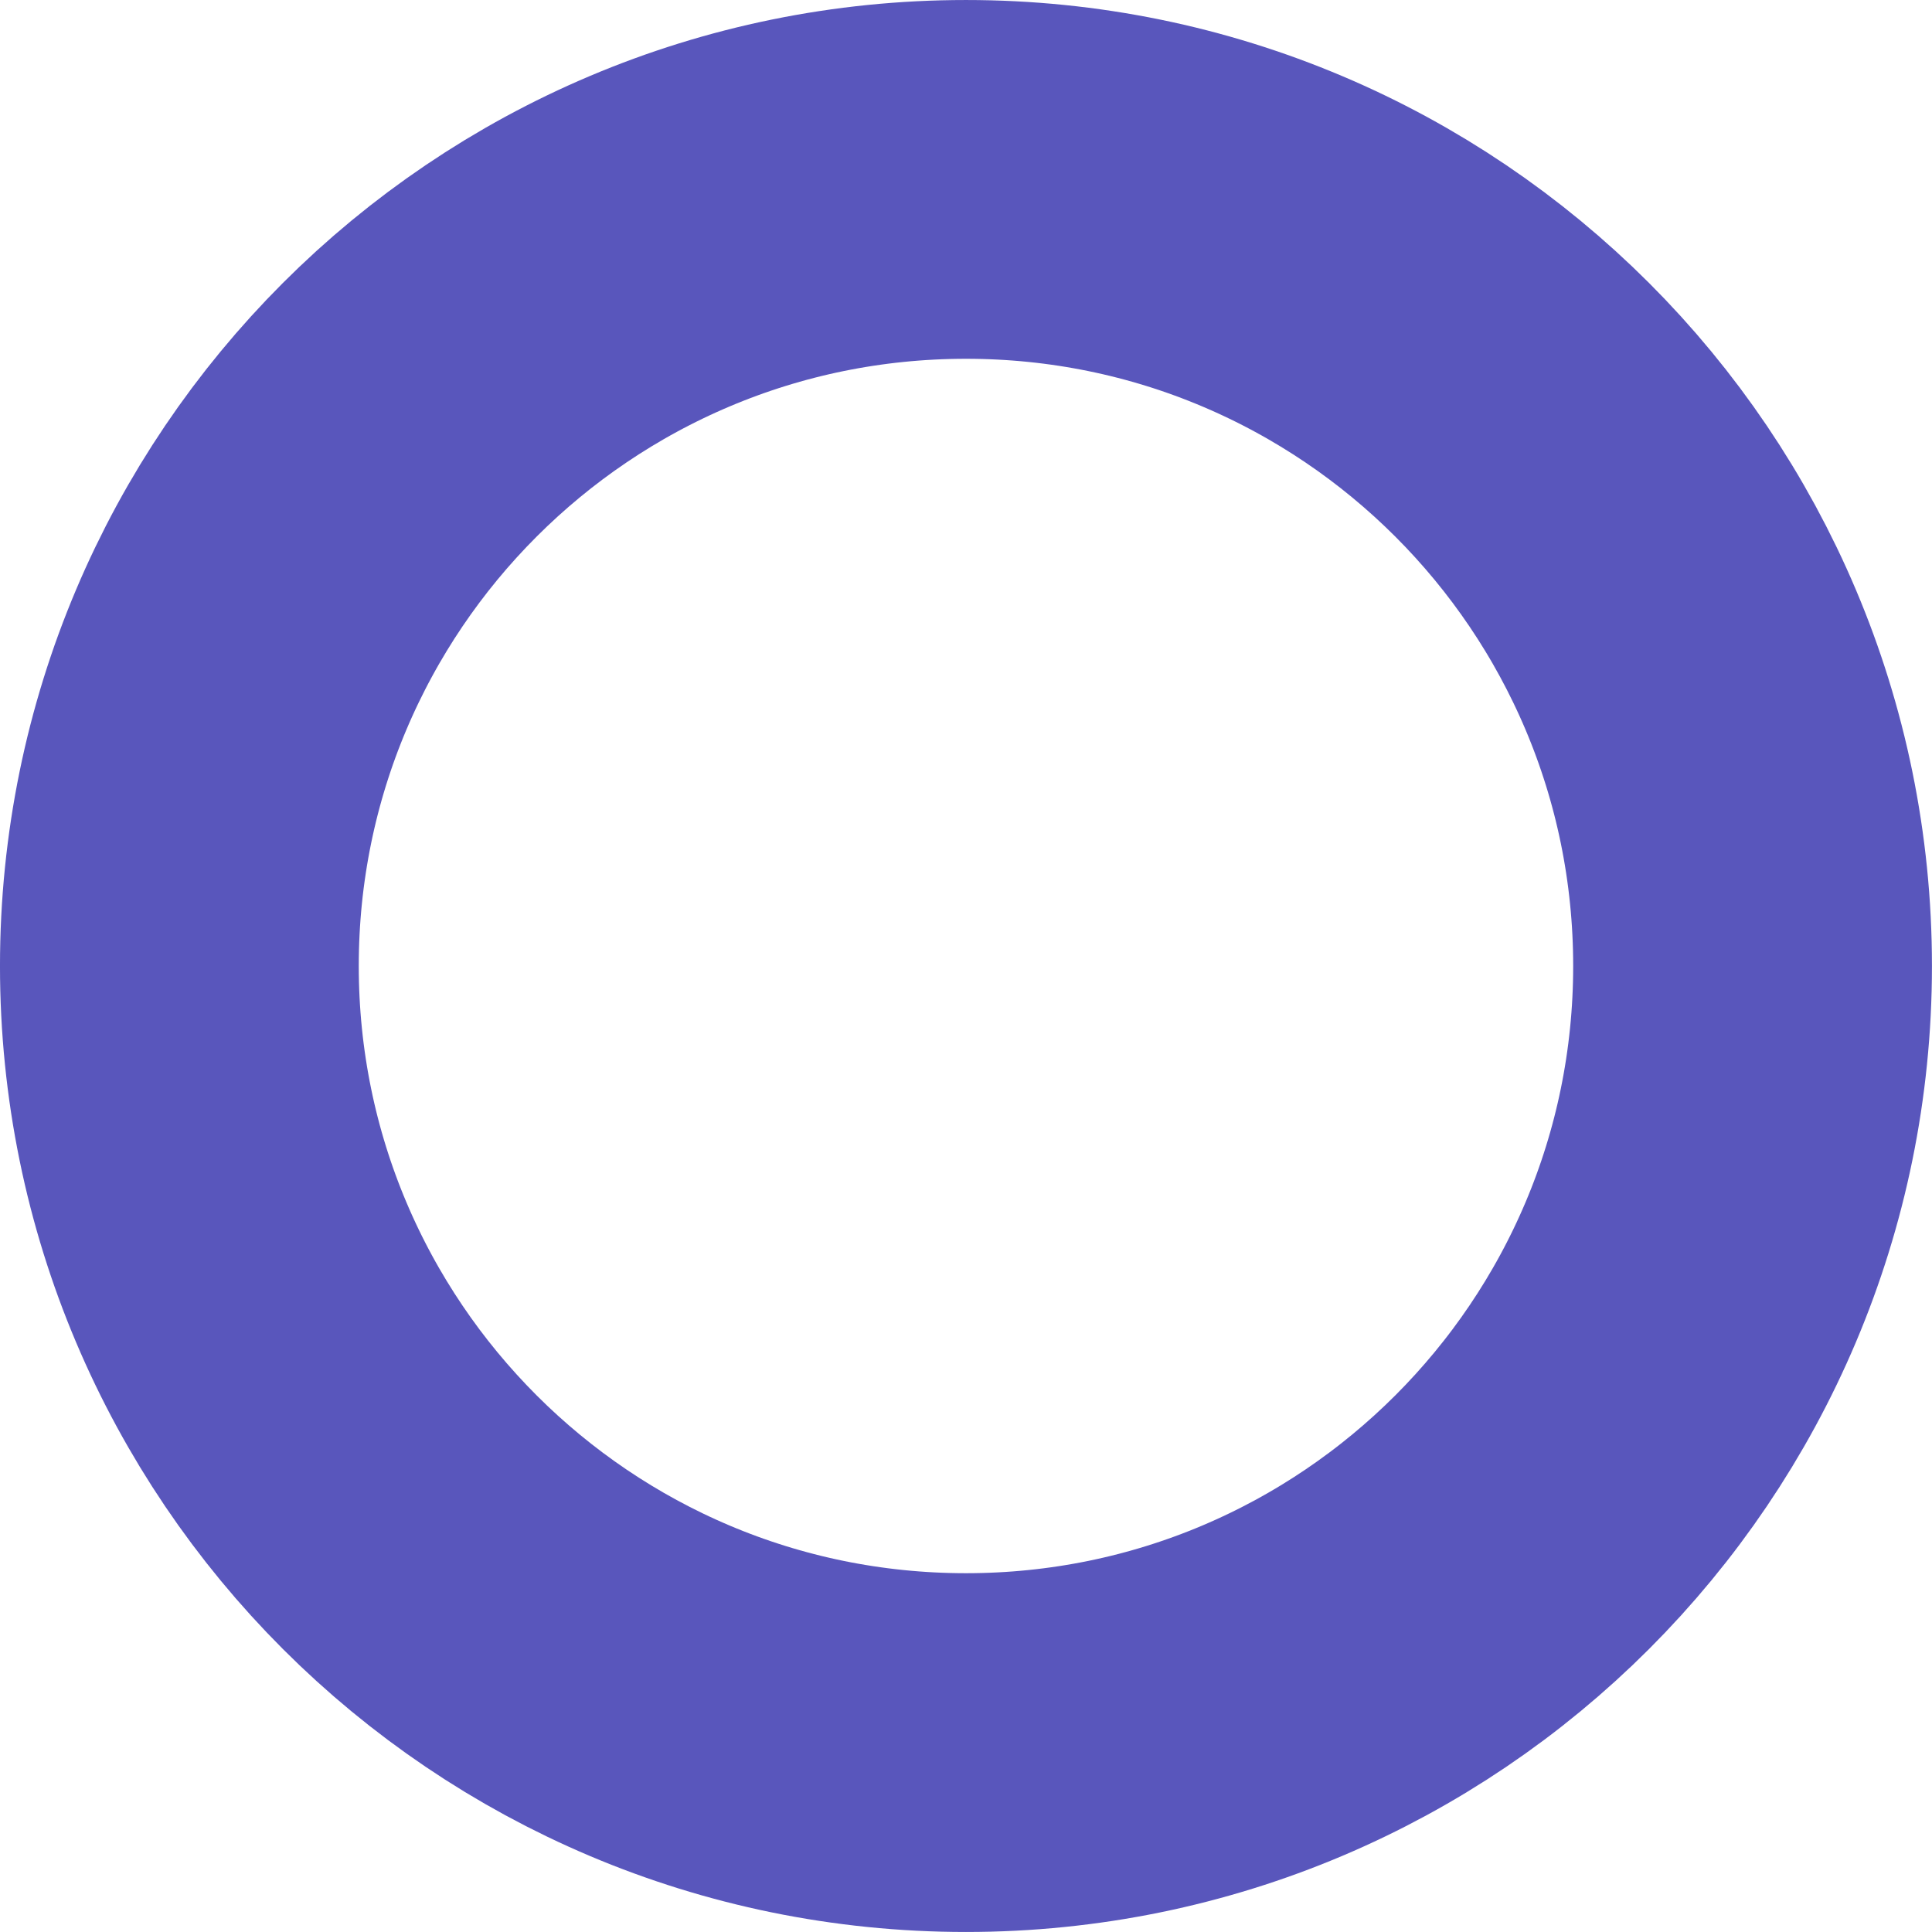
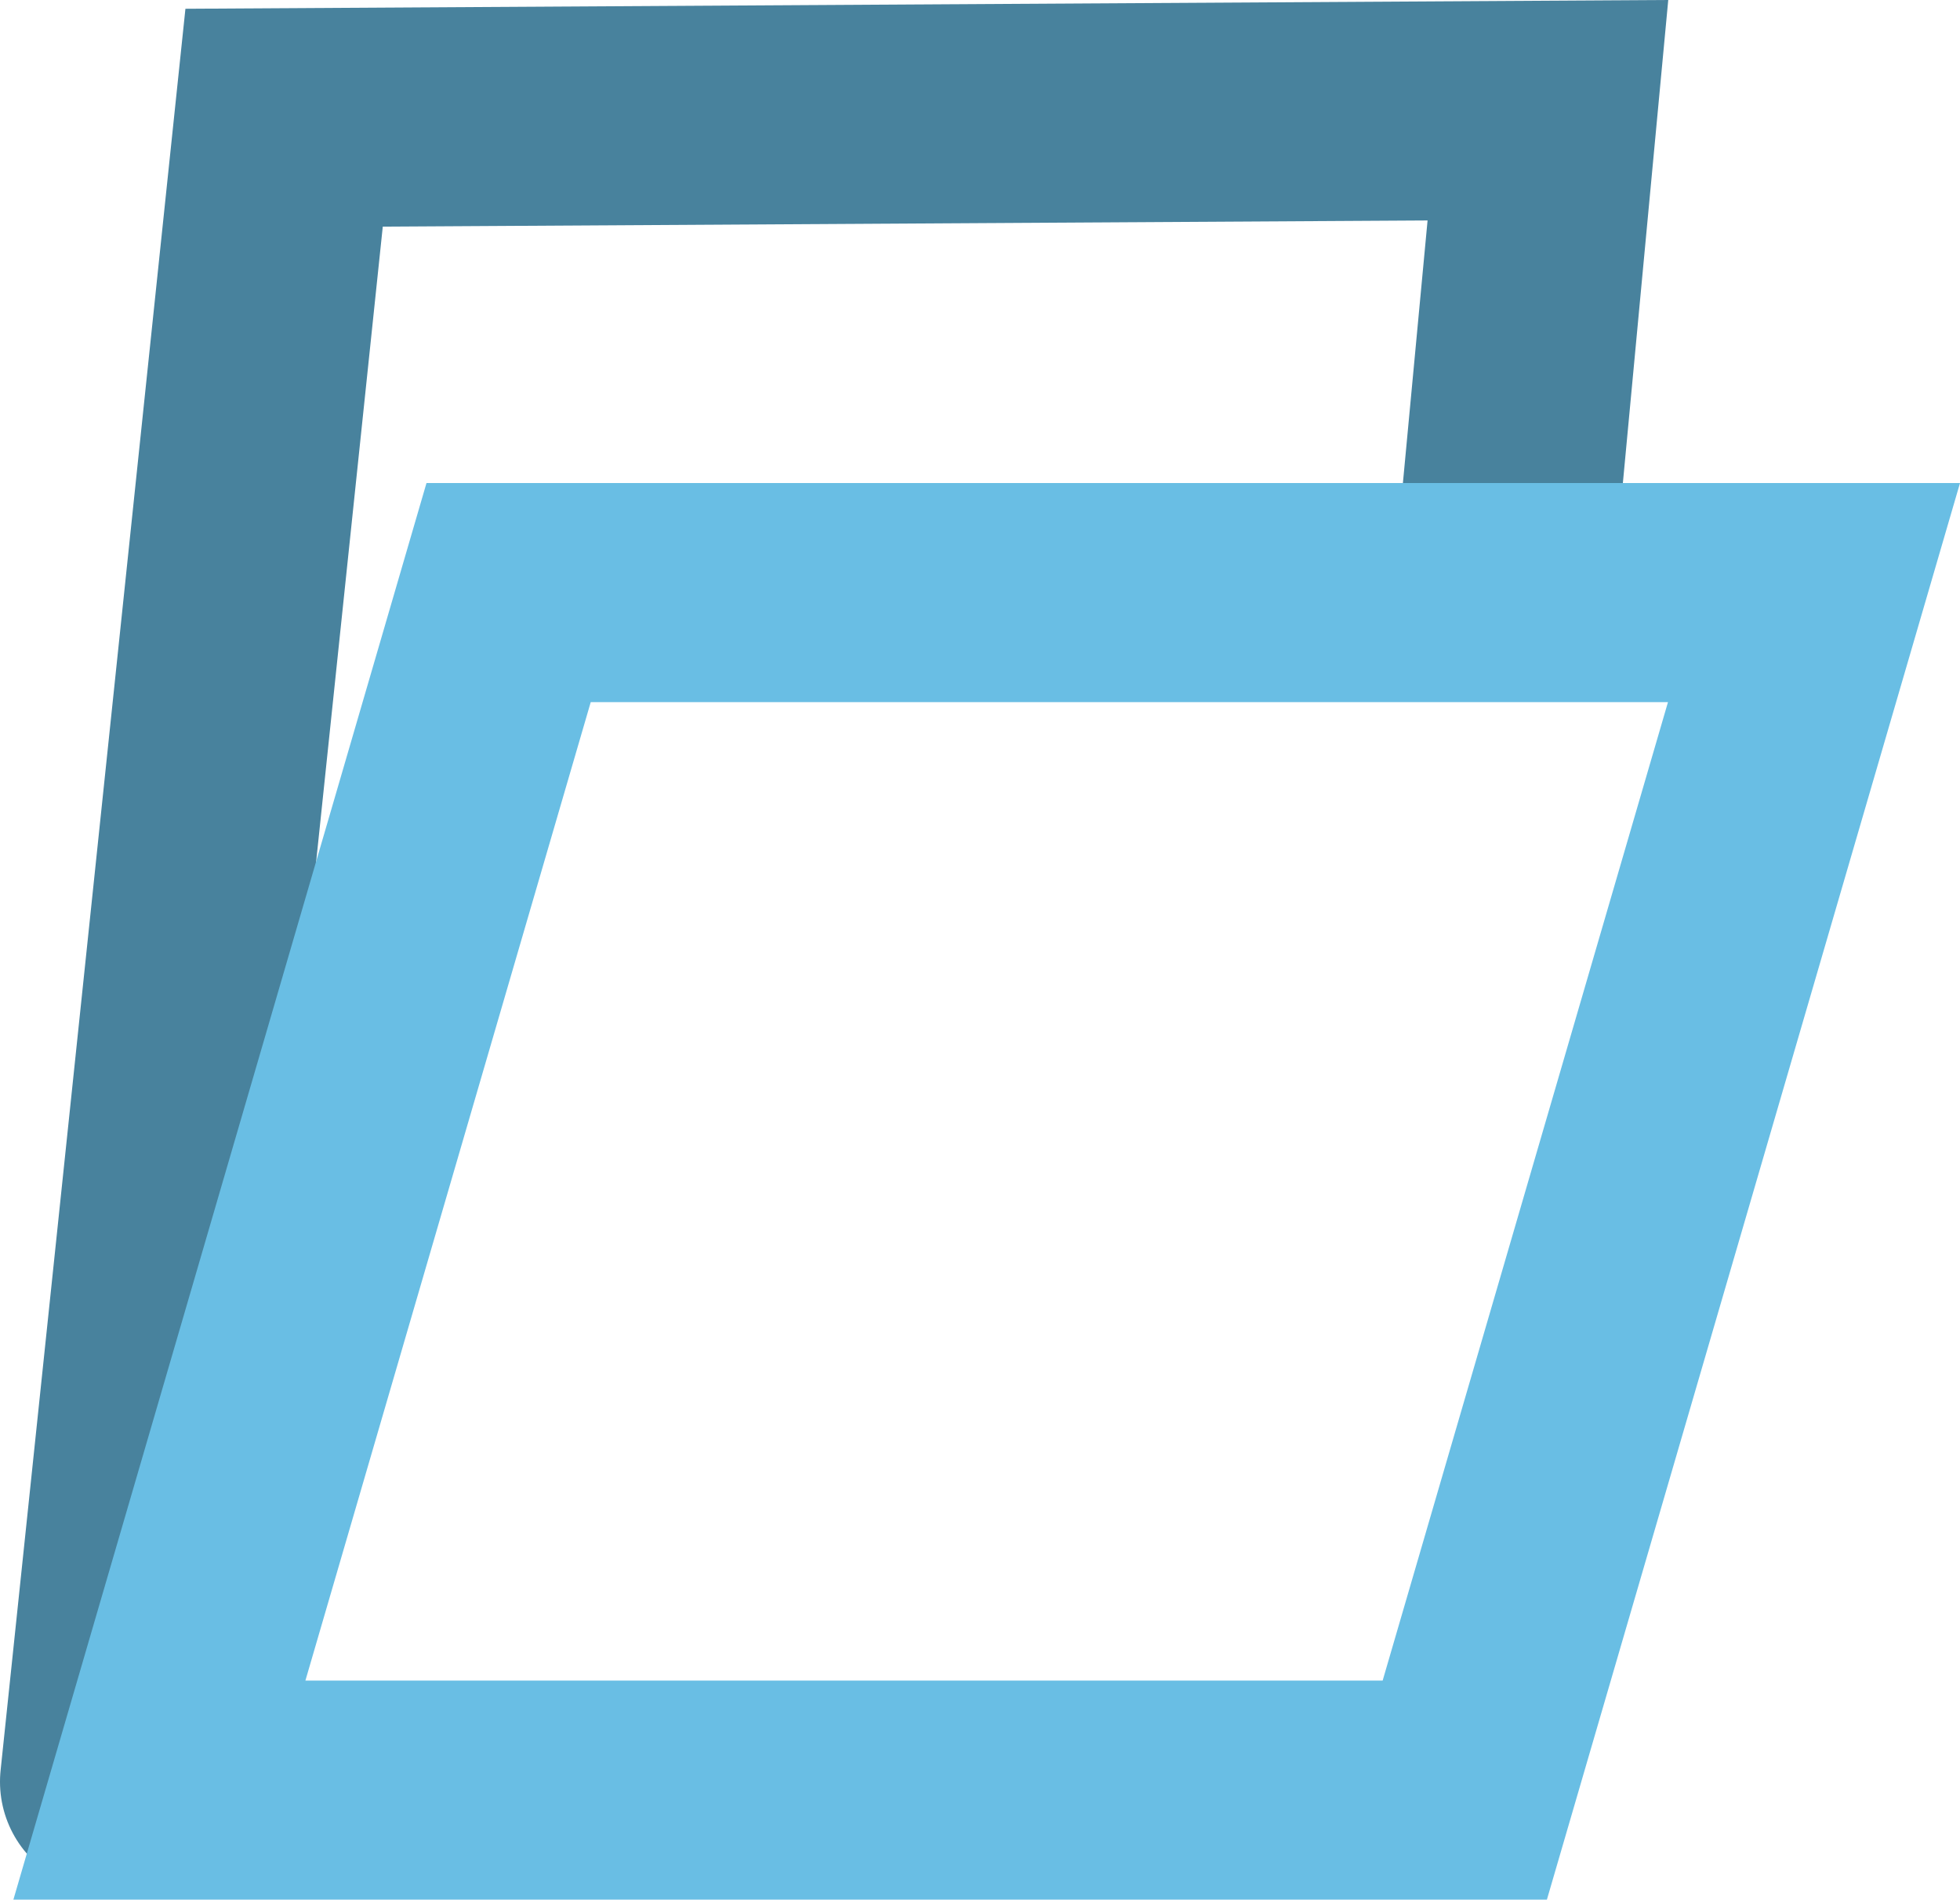
- <svg xmlns="http://www.w3.org/2000/svg" version="1.1" width="59.235" height="59.235" viewBox="0,0,59.235,59.235">
-   <g transform="translate(-210.5364,-150.3827)">
-     <g fill="none" stroke="#5956bc" stroke-width="11" stroke-miterlimit="10">
-       <path d="M216.036,180c0,-13.32 10.798,-24.117 24.117,-24.117c13.32,0 24.117,10.798 24.117,24.117c0,13.32 -10.798,24.117 -24.117,24.117c-13.32,0 -24.117,-10.798 -24.117,-24.117z" />
+ <svg xmlns="http://www.w3.org/2000/svg" version="1.1" width="93.97" height="91.058" viewBox="0,0,93.97,91.058">
+   <g transform="translate(-193.8901,-134.4539)">
+     <g fill="none" stroke-width="10.5" stroke-miterlimit="10">
+       <path d="M199.14,219.863l8.371,-79.767l60.592,-0.359l-2.134,22.709" stroke="#48829d" stroke-linecap="round" />
+       <path d="M201.532,220.262l16.743,-57.403h62.585l-16.743,57.403z" stroke="#69bee4" stroke-linecap="butt" />
    </g>
  </g>
</svg>
